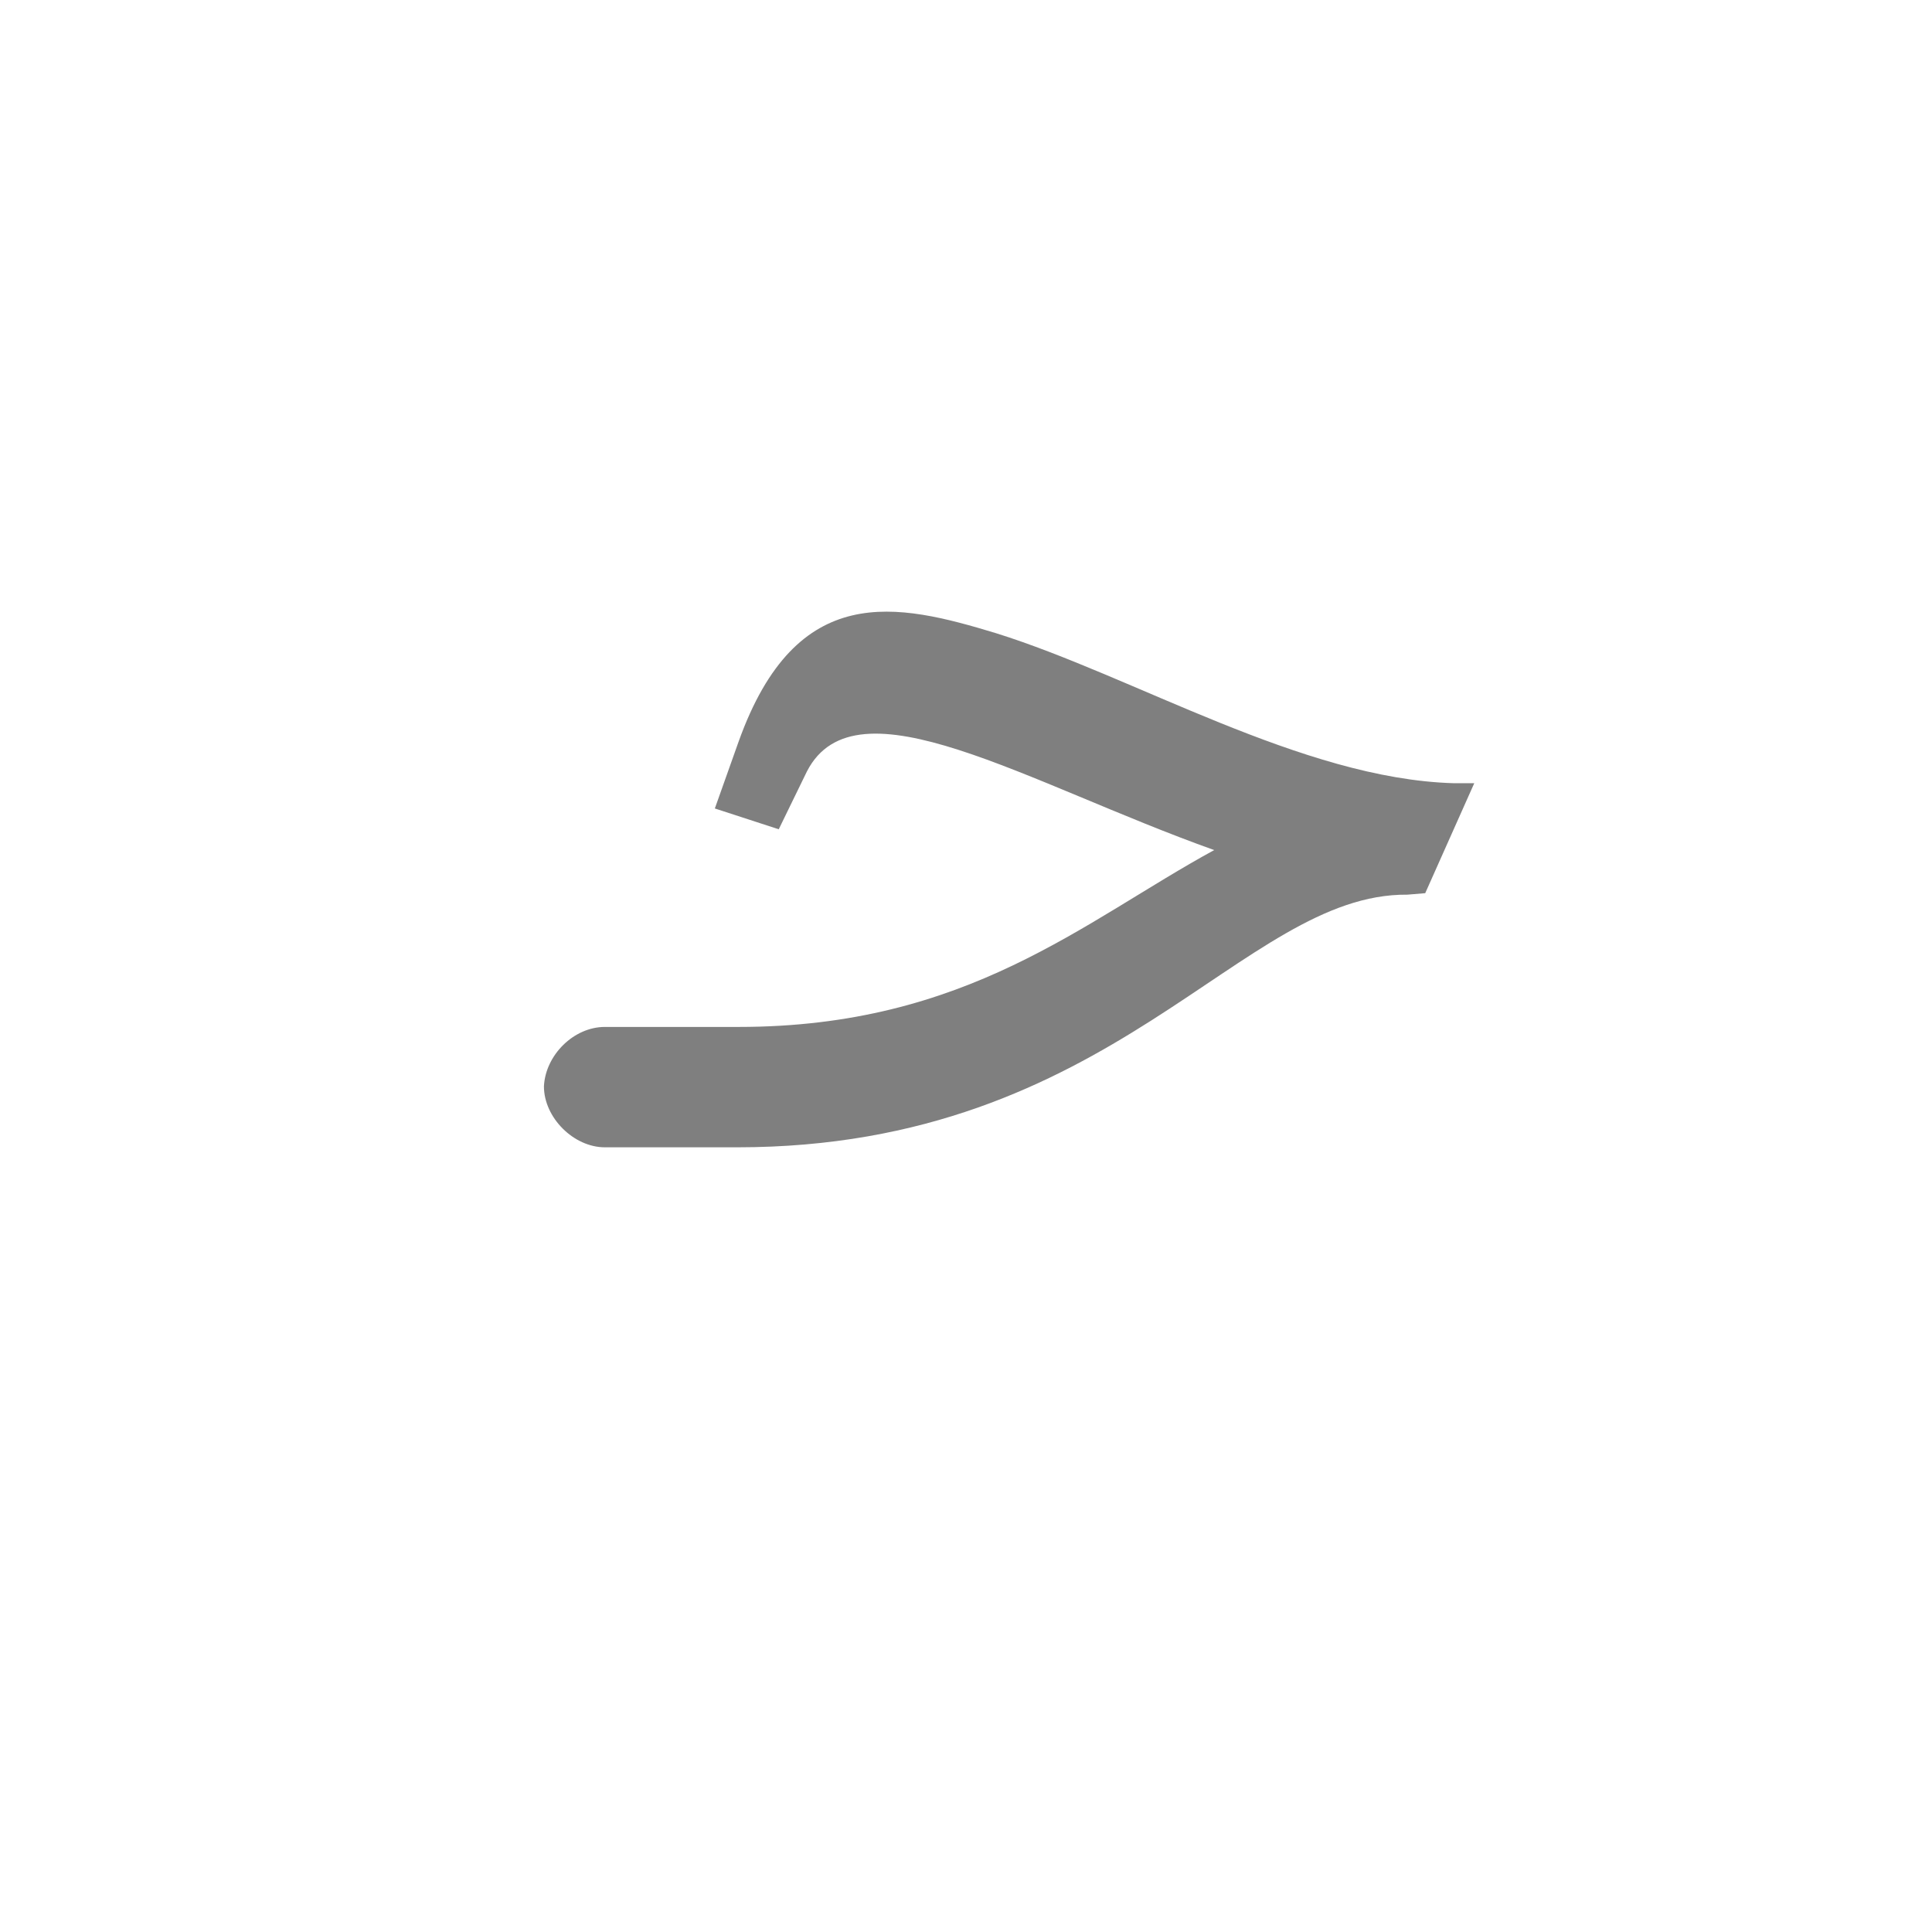
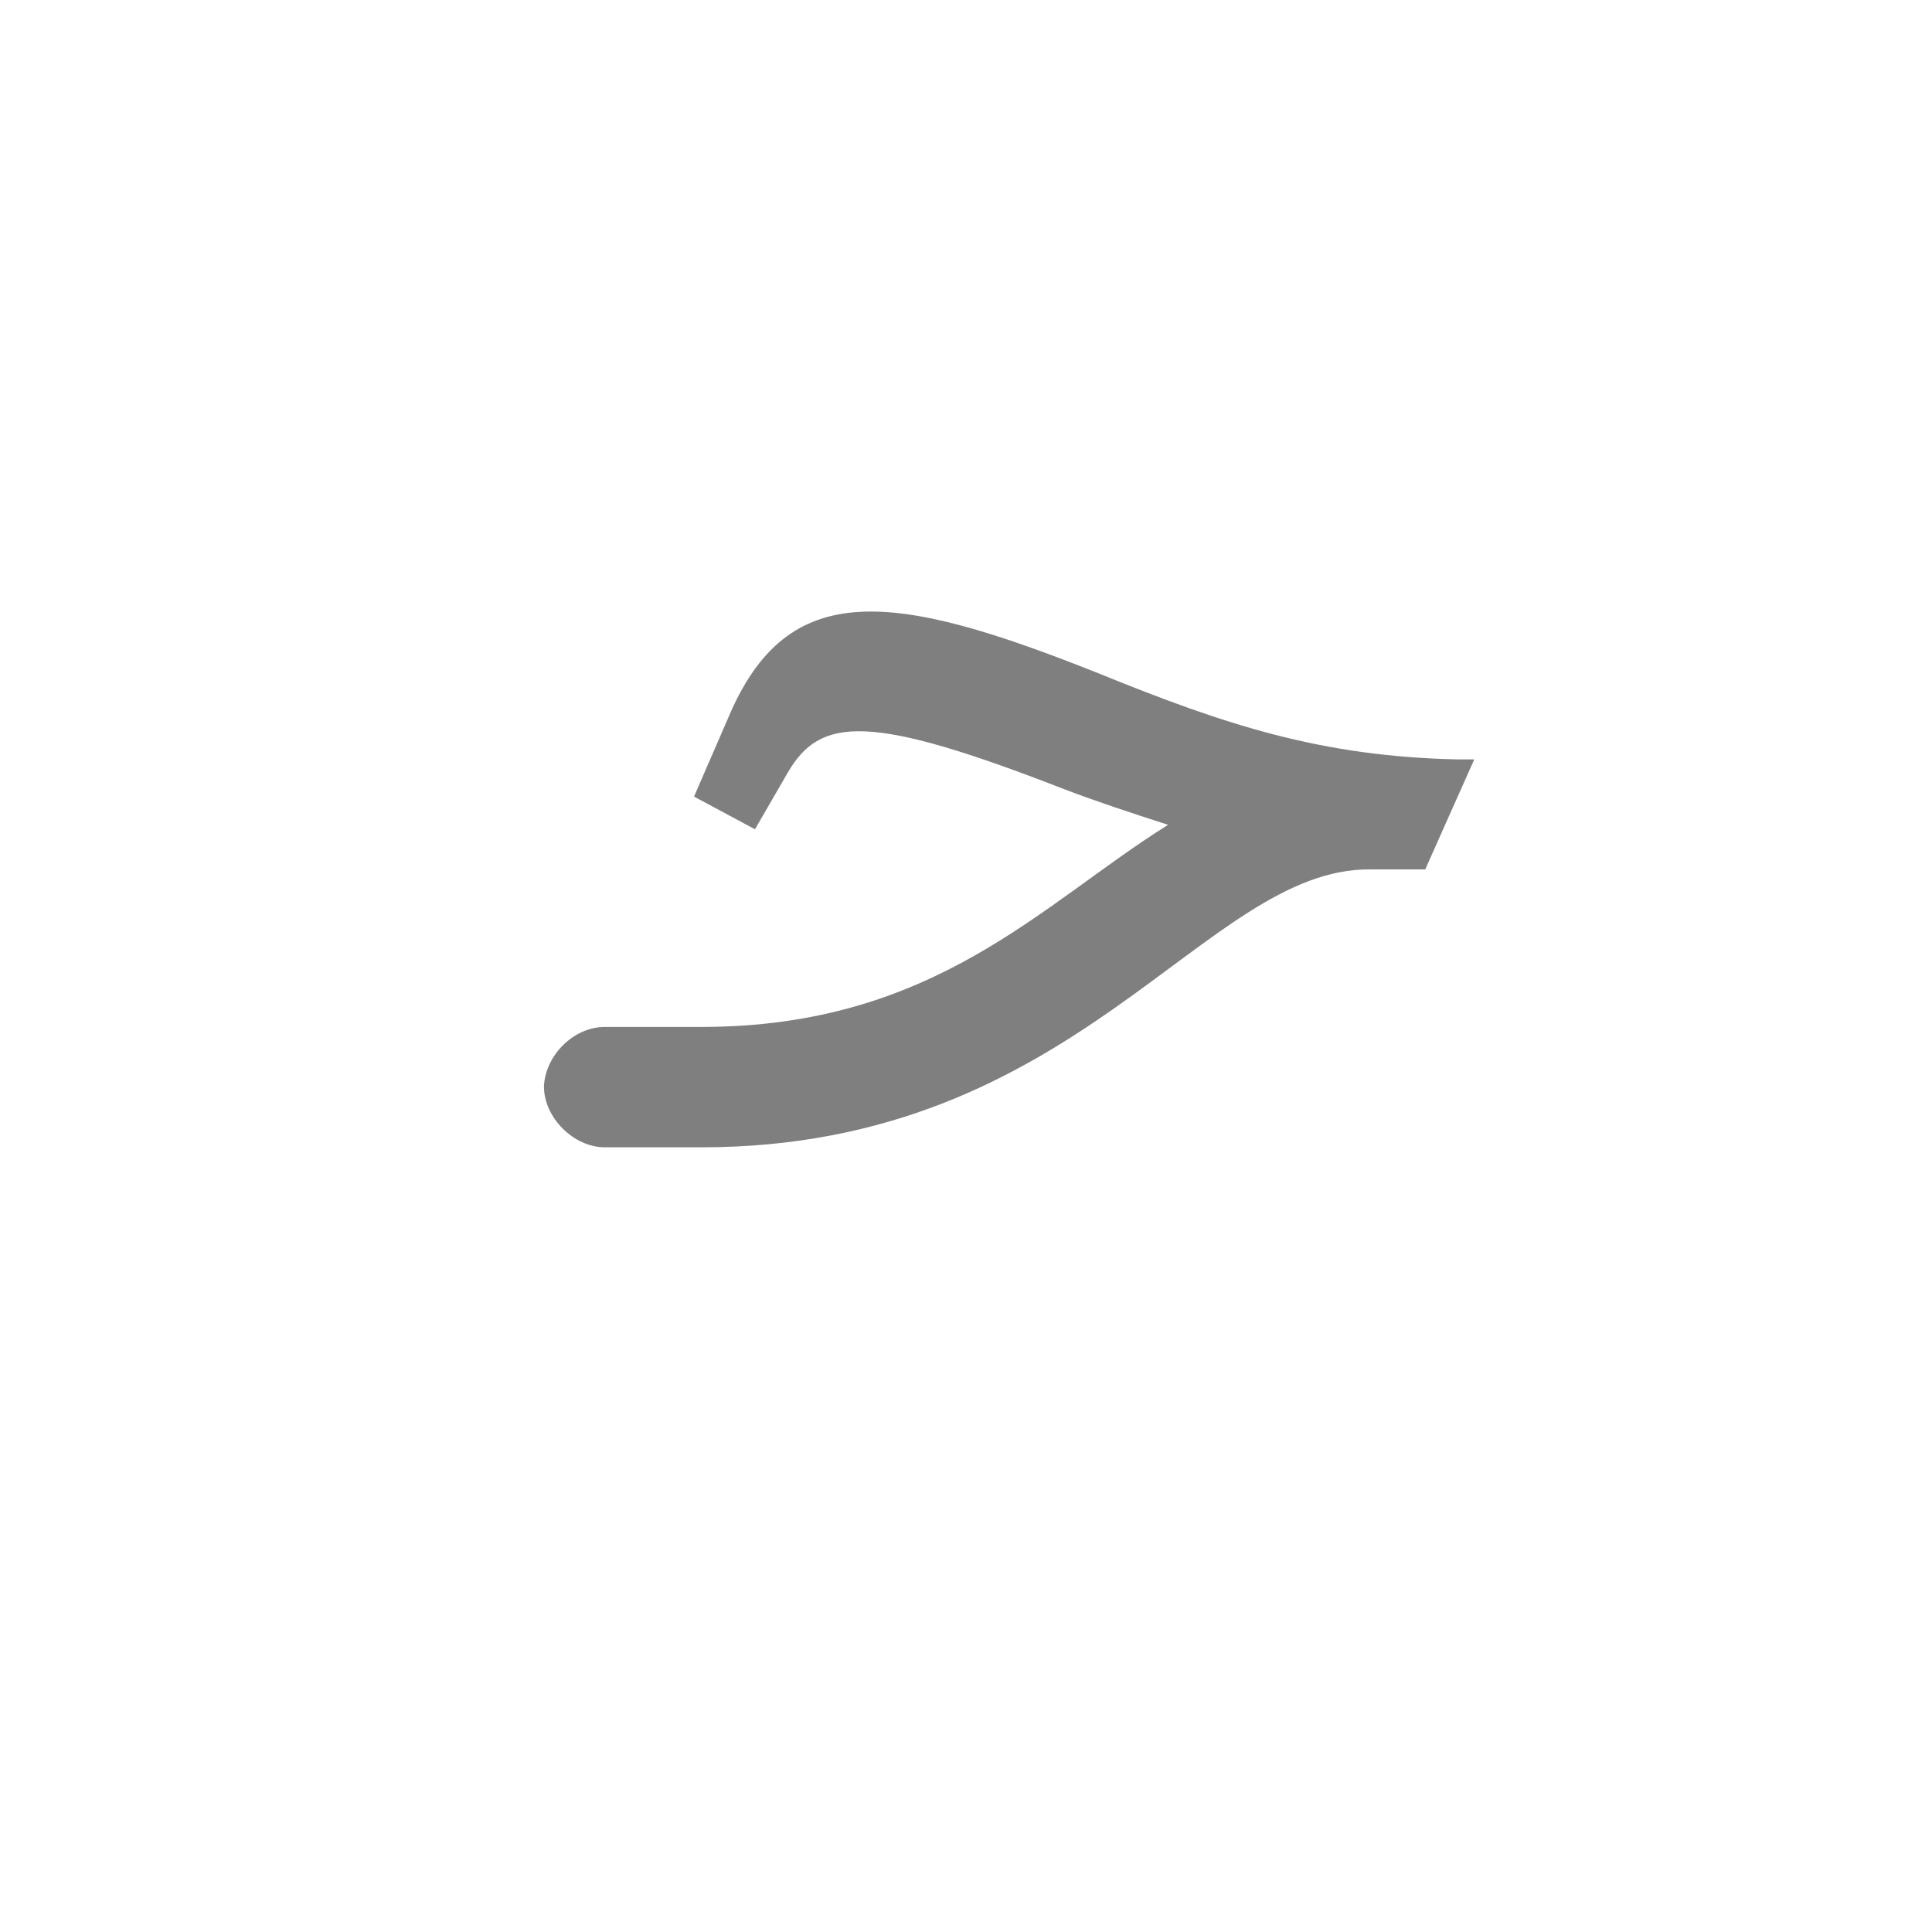
<svg xmlns="http://www.w3.org/2000/svg" xml:space="preserve" width="1300px" height="1300px" version="1.0" style="shape-rendering:geometricPrecision; text-rendering:geometricPrecision; image-rendering:optimizeQuality; fill-rule:evenodd; clip-rule:evenodd" viewBox="0 0 1300 1056">
  <defs>
    <style type="text/css">
   
    .fil2 {fill:black;fill-opacity:0.502}
    .fil0 {fill:#999966;fill-opacity:0.651}
    .fil1 {fill:#99CCCC}
   
  </style>
  </defs>
  <g id="Layer_x0020_5" visibility="hidden">
    <path class="fil0" d="M989 390c-242,0 -241,179 -537,179l0 81c321,0 279,-179 514,-179 3,0 48,-82 23,-81z" />
    <path class="fil1" d="M452 569c-20,0 -40,19 -40,40 -1,21 20,41 40,41l0 -81z" />
    <path class="fil2" d="M967 471c13,0 16,-3 19,-13l14 -46c1,-6 9,-22 -4,-22 -183,-1 -288,-99 -378,-97 -62,1 -95,48 -120,108 -6,15 -9,25 -1,29l19 8c8,4 14,1 20,-12 8,-20 37,-52 65,-52 88,-1 212,98 366,97z" />
  </g>
  <g id="Layer_x0020_6" visibility="hidden">
    <path class="fil1" d="M477 569c-21,0 -41,19 -41,40 0,21 20,41 41,41l0 -81z" />
    <path class="fil0" d="M987 390c-215,0 -213,179 -510,179l0 81c318,0 294,-185 478,-185l4 1 28 -76z" />
    <path class="fil2" d="M959 466c13,0 16,-4 19,-13l15 -46c4,-13 6,-17 -9,-17 -131,0 -286,-98 -350,-97 -50,0 -79,28 -119,107 -7,13 -8,24 -1,28l18 10c8,5 11,-1 20,-12 27,-35 45,-52 66,-52 73,0 219,90 341,92z" />
  </g>
  <g id="Layer_x0020_7">
-     <path class="fil2" d="M992 405l0 0 -33 74 -12 1c-112,-1 -197,170 -451,170l-89 0 0 0c-21,0 -41,-20 -41,-41 1,-21 20,-40 41,-40l0 0 0 0 0 0 90 0c154,0 232,-71 320,-119 -126,-45 -241,-117 -274,-53l-19 39 -43 -14 16 -45c39,-109 107,-93 173,-73 93,29 206,98 308,101l14 0 0 0z" />
+     <path class="fil2" d="M992 389l0 0 -33 74c-12,0 -25,0 -37,0 -112,-1 -196,187 -450,187l-65 0 0 0c-21,0 -41,-20 -41,-41 1,-21 20,-40 41,-40l0 0 0 0 0 0 65 0c157,0 229,-83 314,-136 -25,-8 -49,-16 -70,-24 -131,-51 -164,-49 -186,-11l-22 38 -41 -22 23 -53c40,-95 111,-85 249,-30 86,35 150,56 242,58l11 0 0 0z" />
  </g>
</svg>
